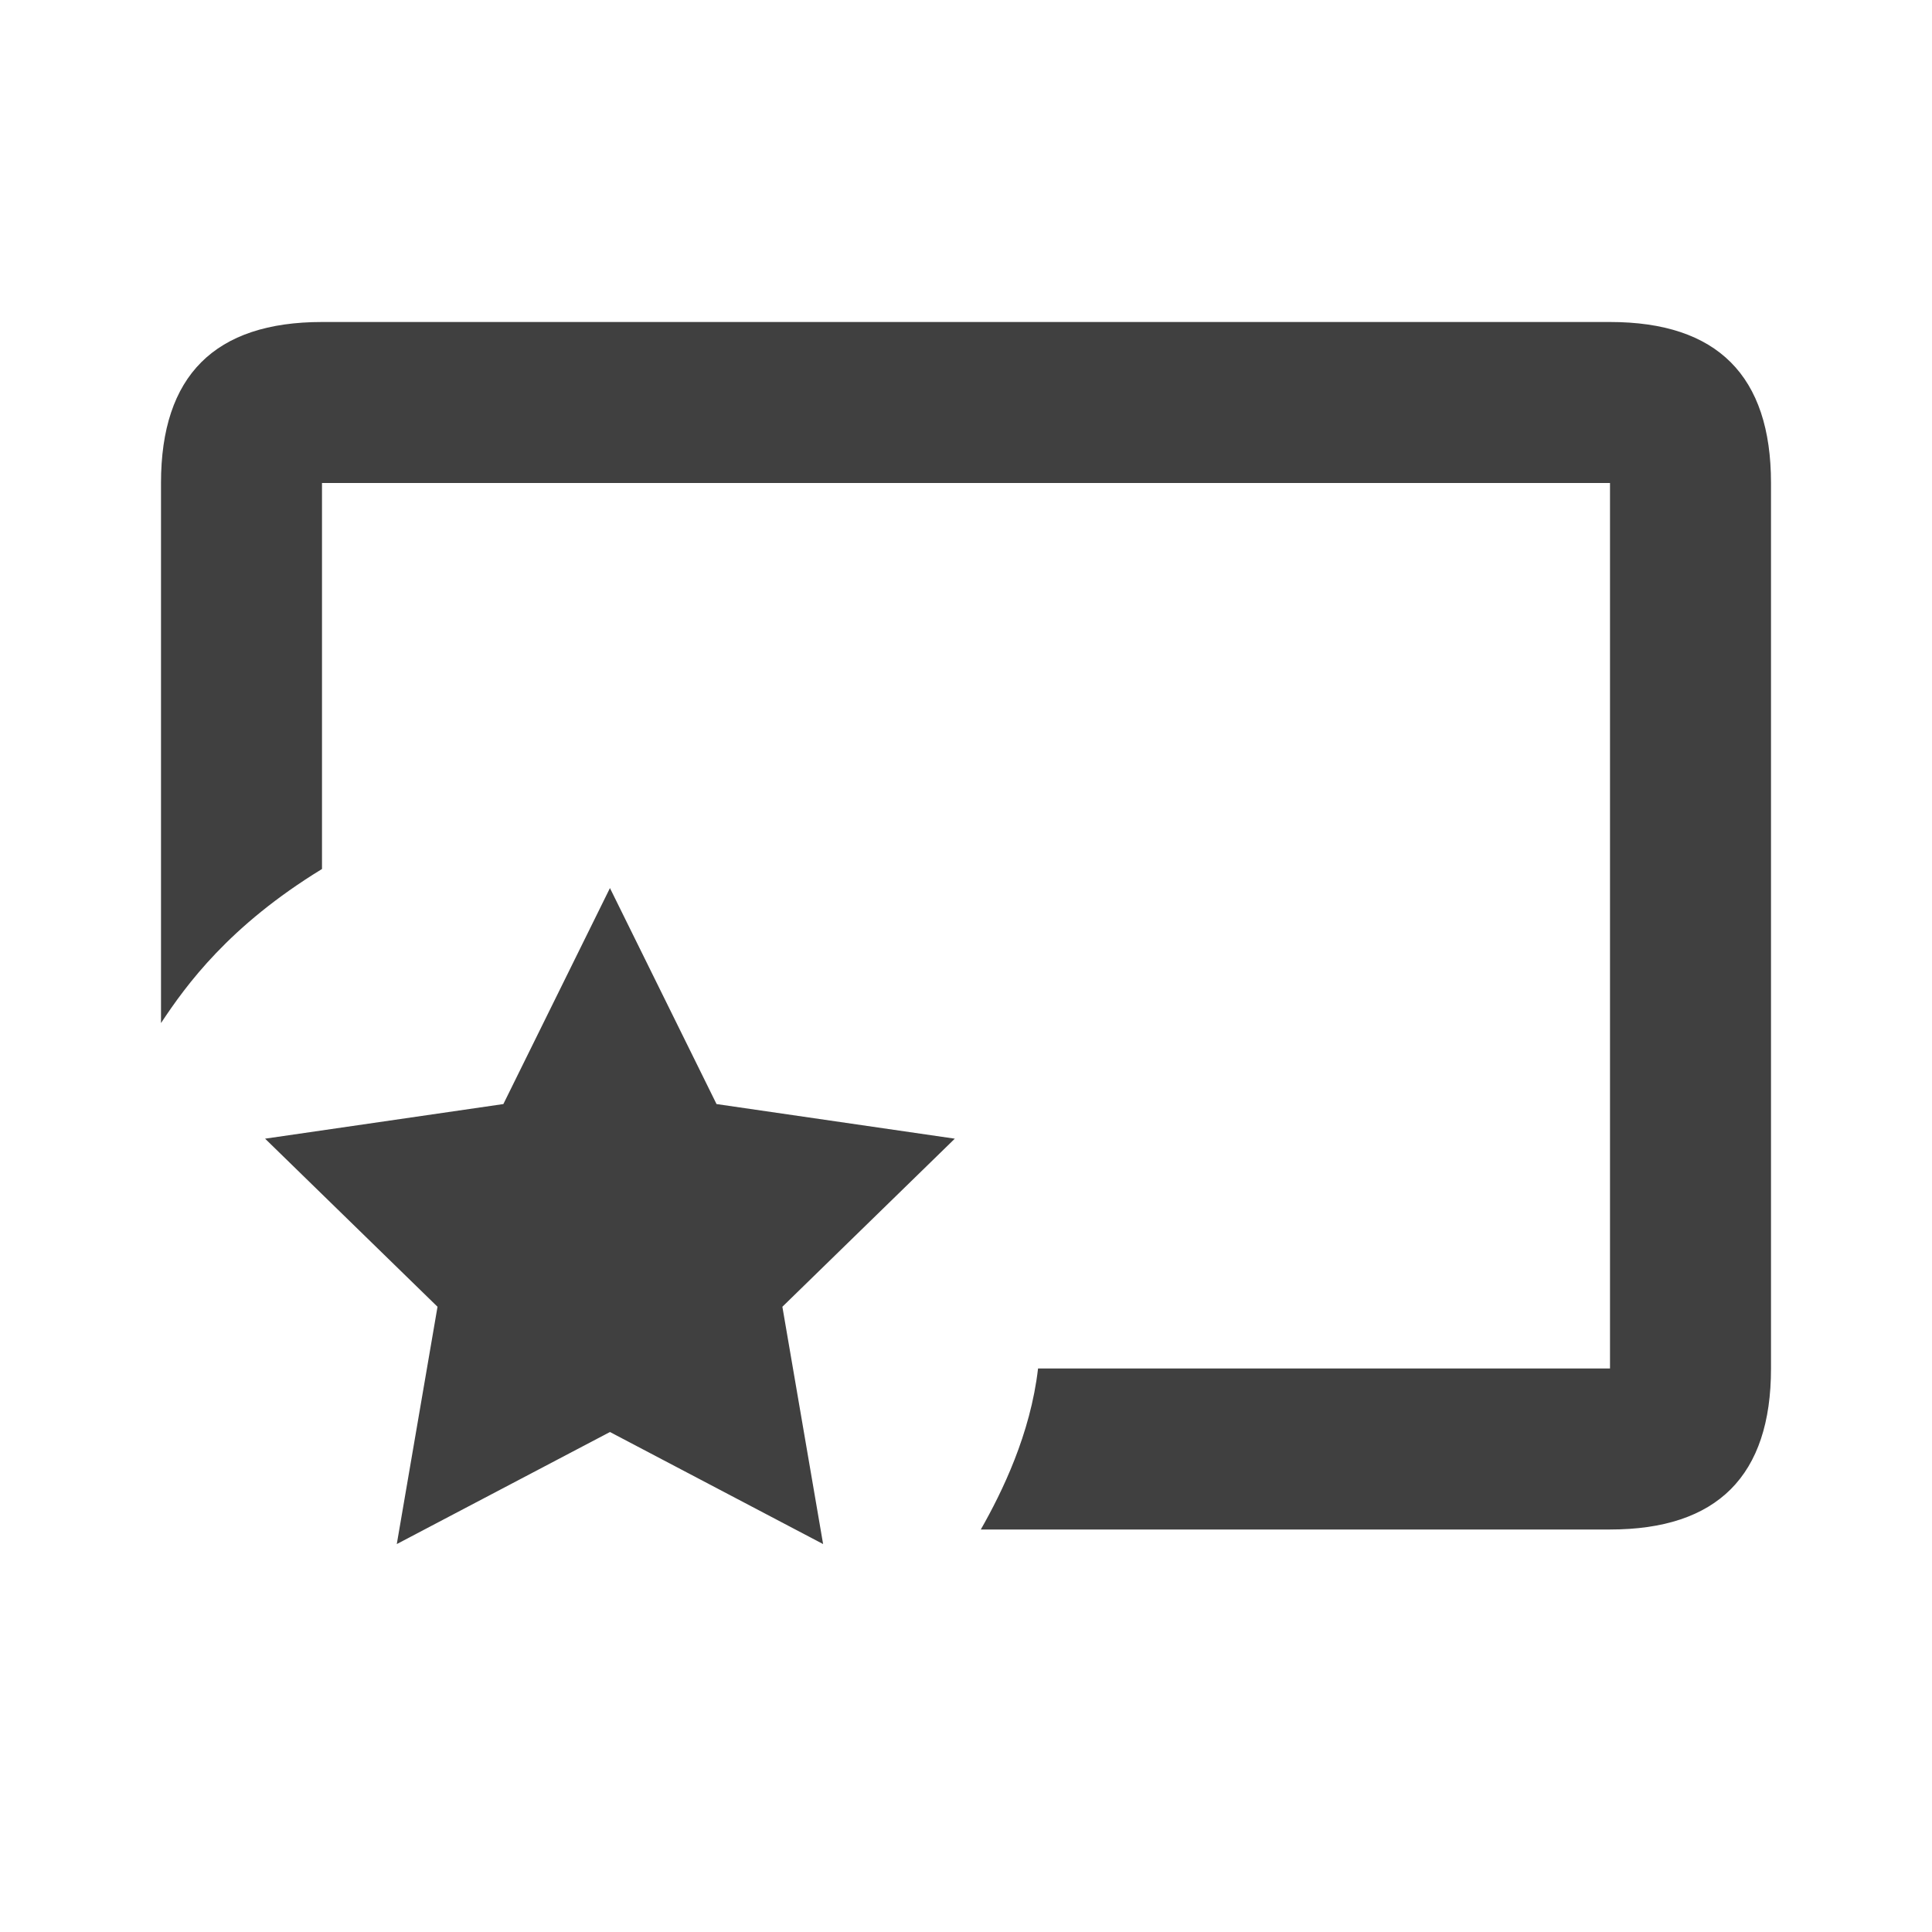
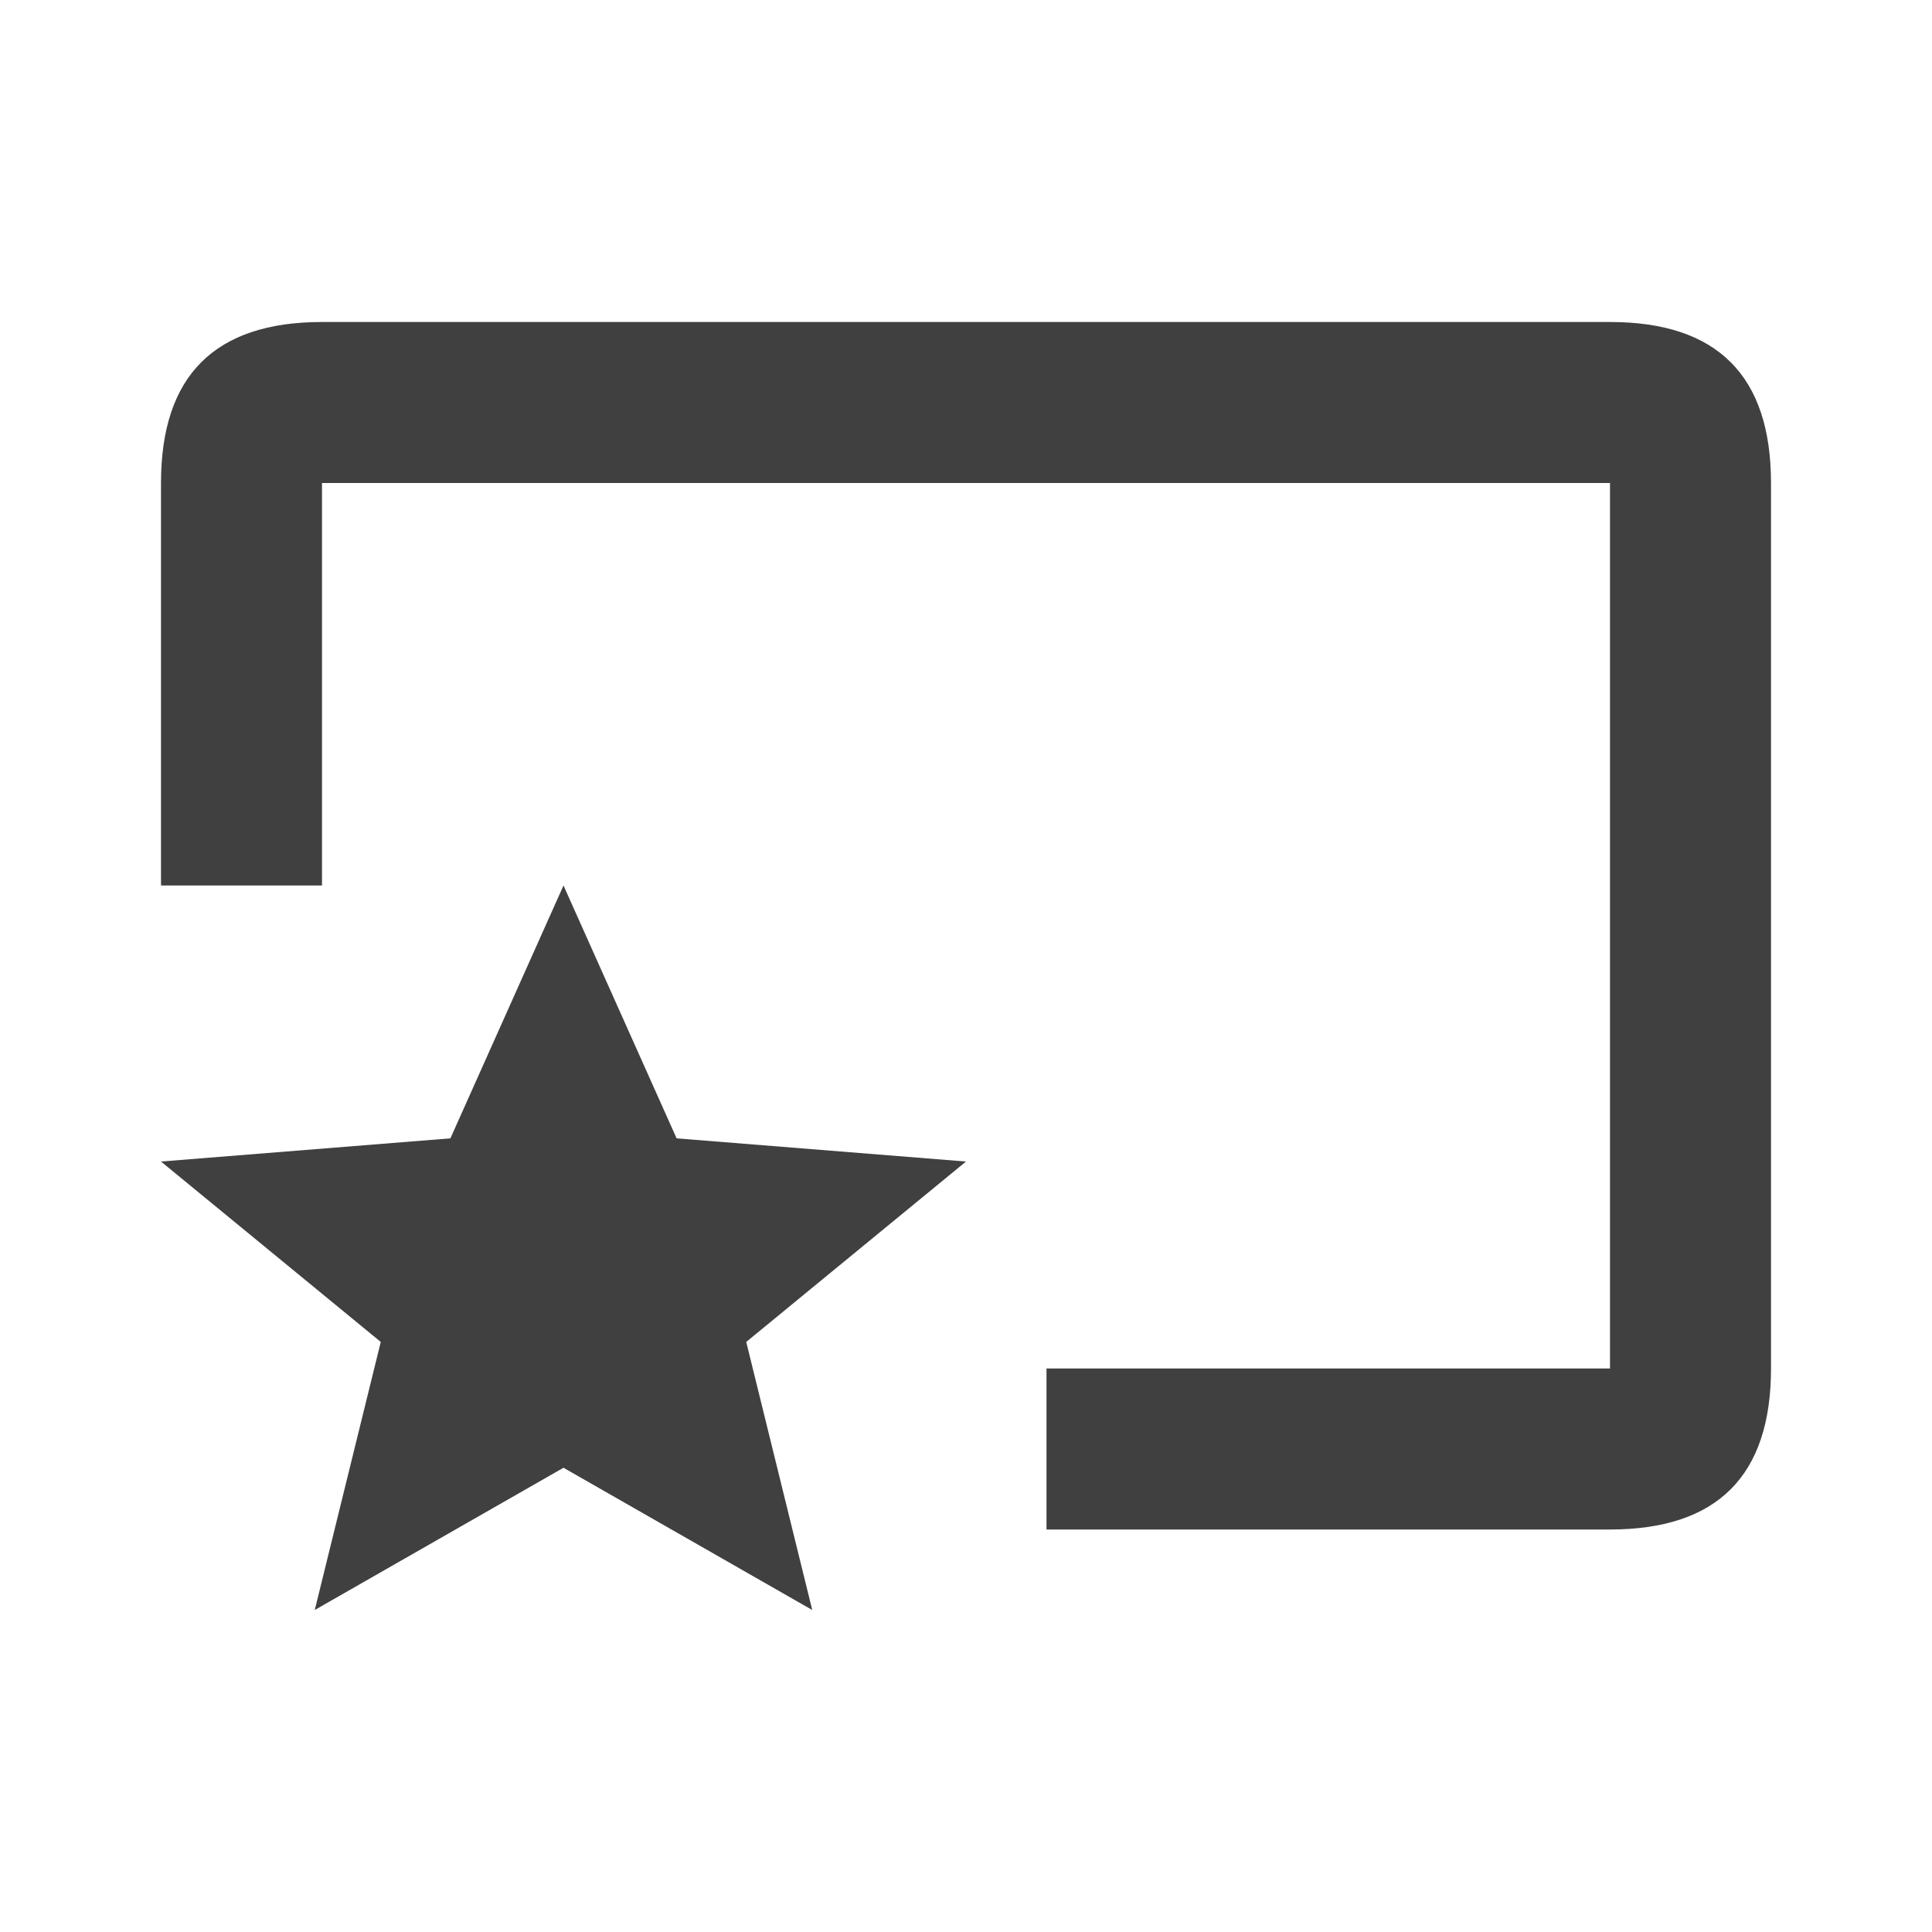
<svg xmlns="http://www.w3.org/2000/svg" width="24px" height="24px" viewBox="0 0 24 24" version="1.1">
  <g id="Icons" stroke="none" stroke-width="1" fill="none" fill-rule="evenodd">
    <g id="icon/add_section_special" fill="#404040">
-       <path d="M20,19 L12.184,19 C12.449,18.534 12.801,17.815 12.895,17 L20,17 L20,6 L4,6 L4,10.795 C2.847,11.5 2.315,12.233 2,12.709 L2,6 C2,4.667 2.667,4 4,4 L20,4 C21.333,4 22,4.667 22,6 L22,17 C22,18.333 21.333,19 20,19 Z M7.577,17.789 L4.929,19.181 L5.435,16.233 L3.293,14.145 L6.253,13.715 L7.577,11.032 L8.901,13.715 L11.861,14.145 L9.719,16.233 L10.225,19.181 L7.577,17.789 Z" id="add-section-special" />
+       <path d="M7,11 L8.405,14.141 L12,14.429 L9.27,16.67 L10.09,20 L7,18.233 L3.91,20 L4.73,16.67 L2,14.429 L5.595,14.141 L7,11 Z M20,4 C21.333,4 22,4.667 22,6 L22,17 C22,18.333 21.333,19 20,19 L13,19 L13,17 L13,17 L20,17 L20,6 L4,6 L4,11 L2,11 L2,11 L2,6 C2,4.667 2.667,4 4,4 L20,4 Z" id="AddSectionSpecial" />
    </g>
  </g>
</svg>
